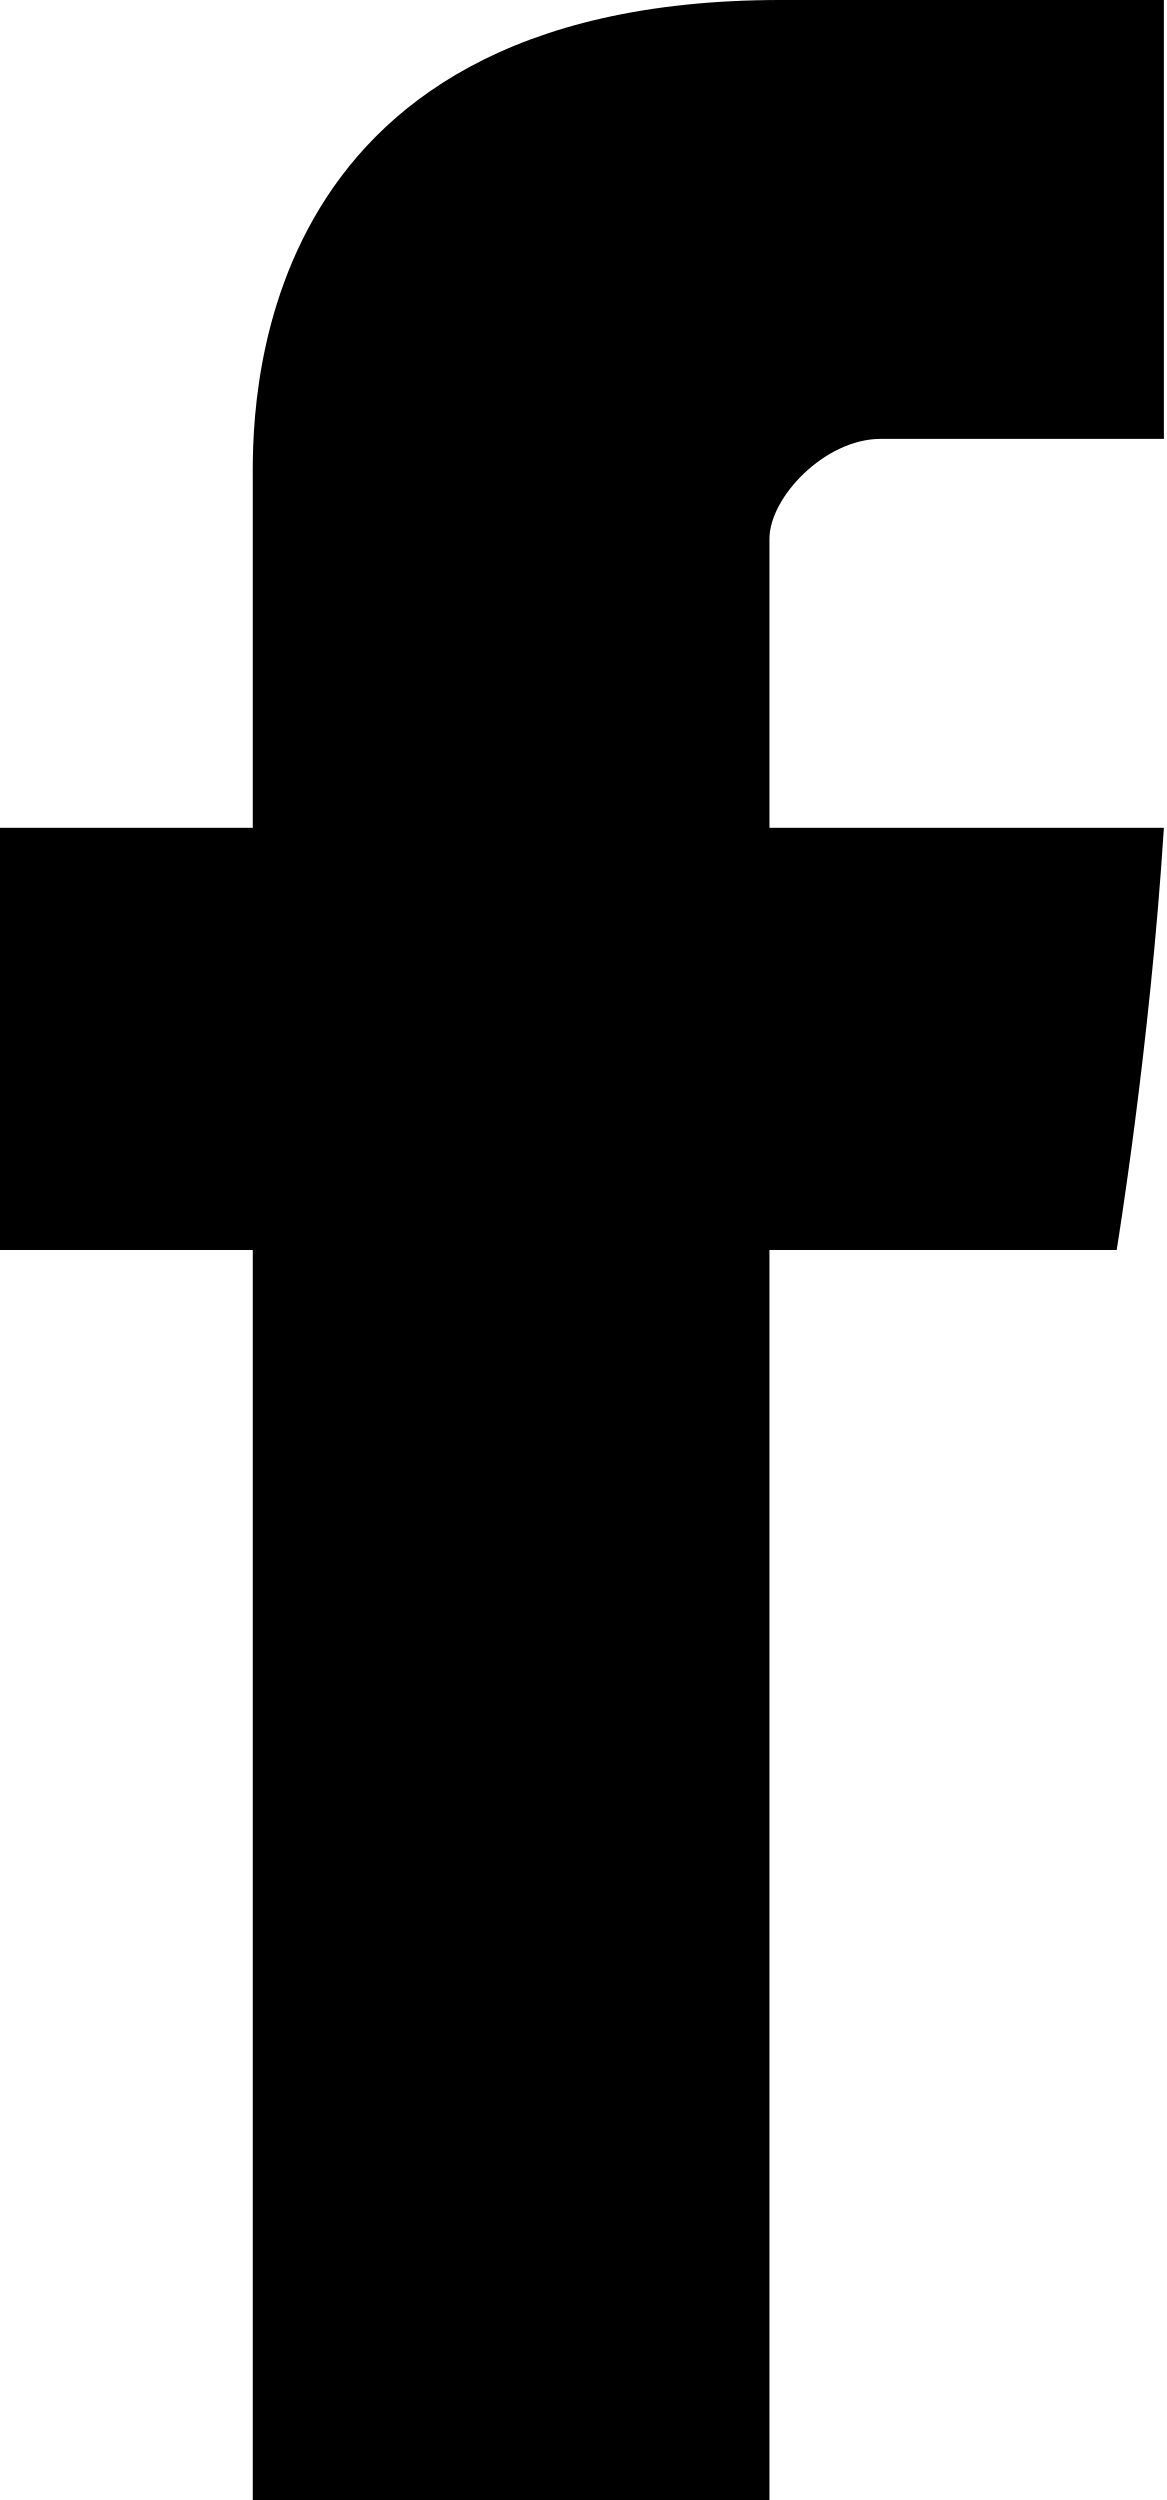
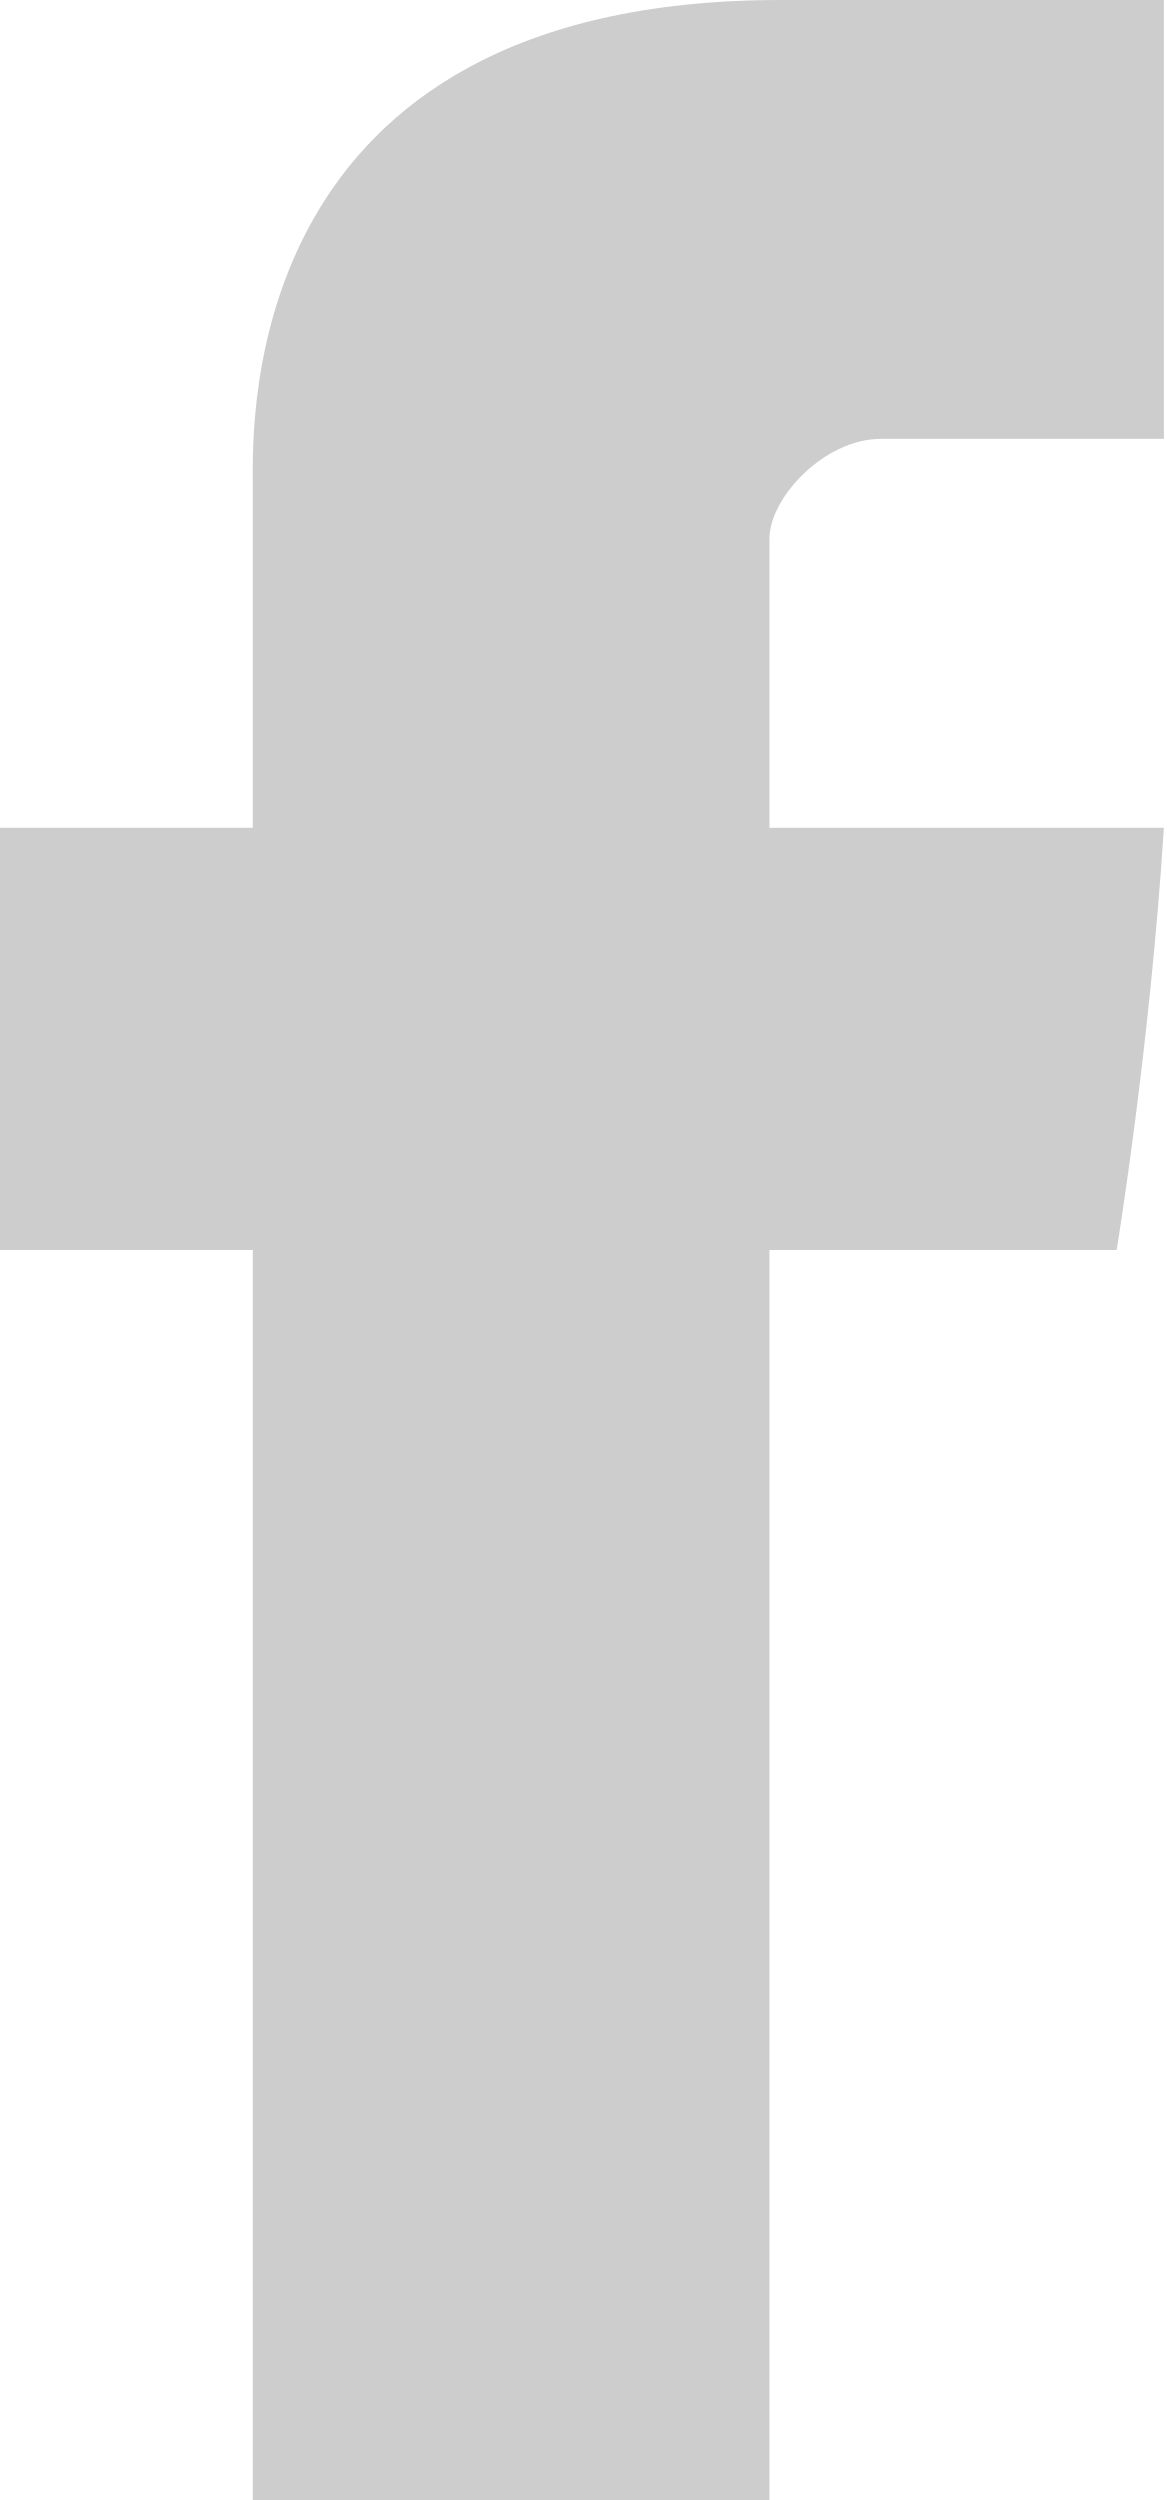
<svg xmlns="http://www.w3.org/2000/svg" version="1.1" id="Icons" x="0px" y="0px" viewBox="0 0 42 90" style="enable-background:new 0 0 42 90;" xml:space="preserve">
+   <style type="text/css">
+ 	#Facebook_3_{fill:#cdcdcd;}
+ </style>
  <path id="Facebook_3_" d="M9.1,17.4c0,2.3,0,12.4,0,12.4H0V45h9.1v45h18.6V45h12.5c0,0,1.2-7.3,1.7-15.2c-1.6,0-14.2,0-14.2,0  s0-8.8,0-10.4c0-1.5,2-3.6,4-3.6c2,0,6.2,0,10.2,0c0-2.1,0-9.2,0-15.8c-5.2,0-11.2,0-13.8,0C8.6,0,9.1,15.2,9.1,17.4z" />
</svg>
